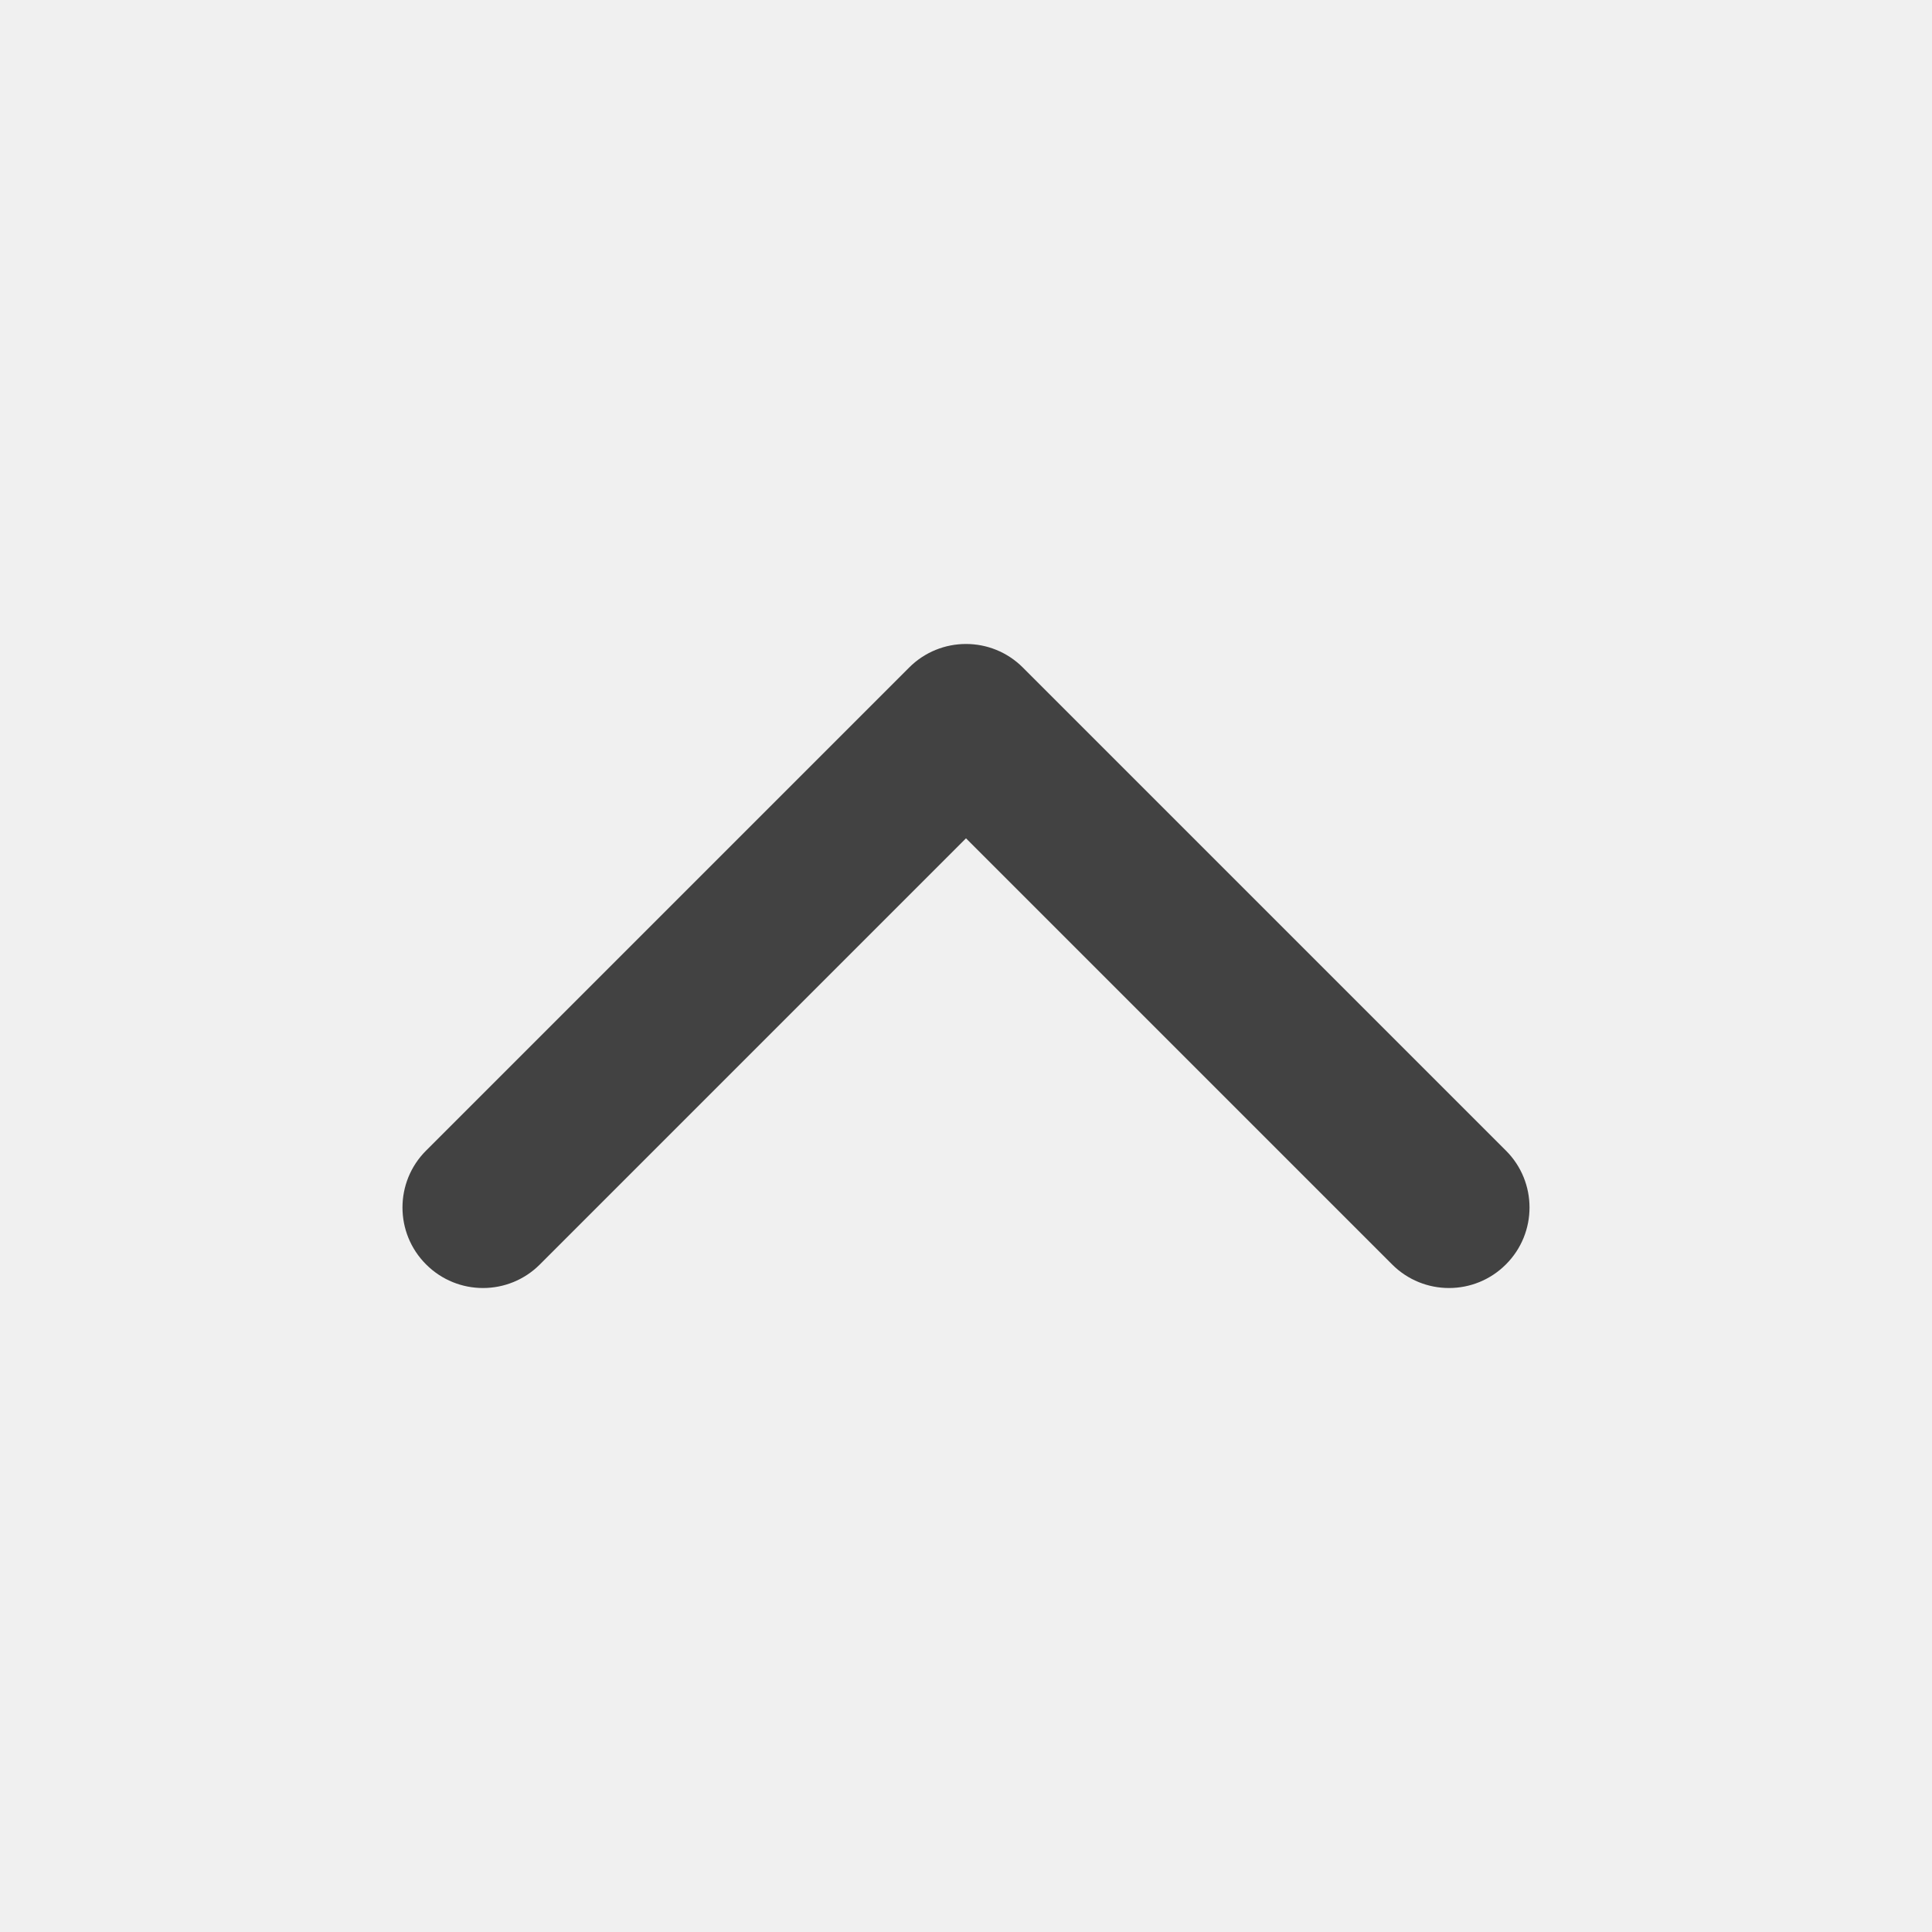
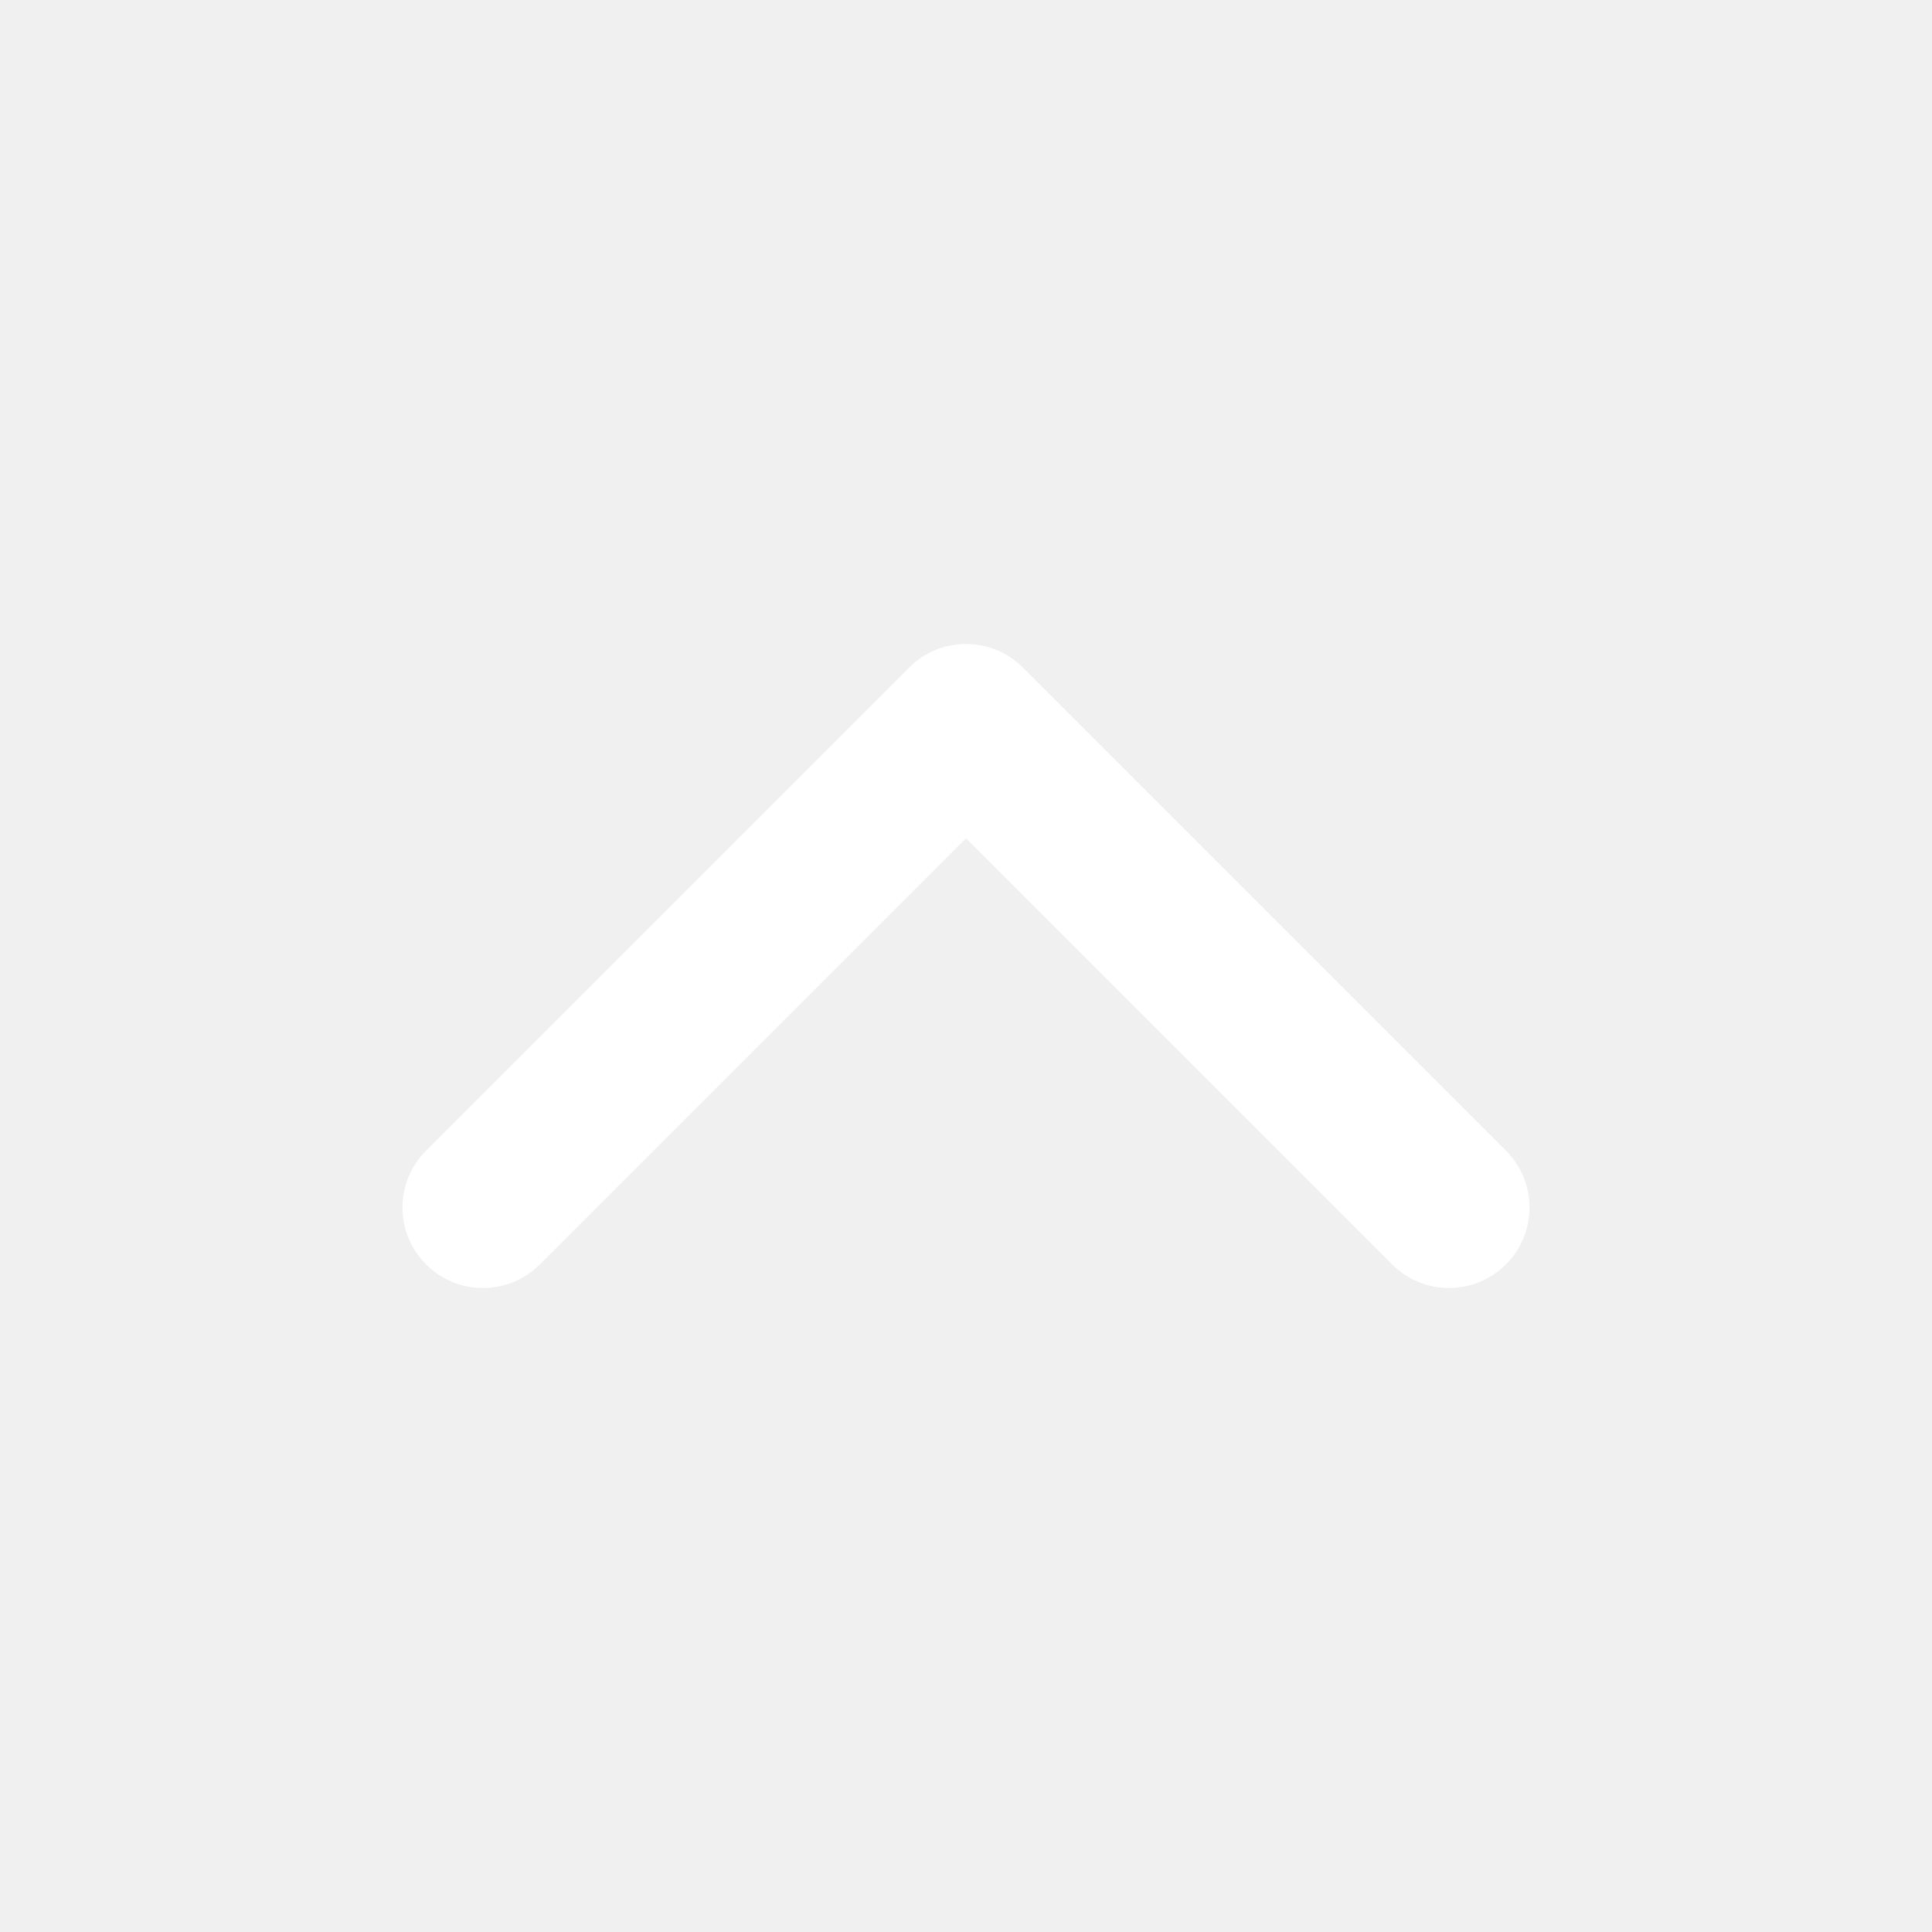
<svg xmlns="http://www.w3.org/2000/svg" width="24" height="24" viewBox="0 0 24 24" fill="none">
-   <path fill-rule="evenodd" clip-rule="evenodd" d="M5.293 15.707C4.902 15.317 4.902 14.683 5.293 14.293L11.293 8.293C11.683 7.902 12.317 7.902 12.707 8.293L18.707 14.293C19.098 14.683 19.098 15.317 18.707 15.707C18.317 16.098 17.683 16.098 17.293 15.707L12 10.414L6.707 15.707C6.317 16.098 5.683 16.098 5.293 15.707Z" fill="#424242" />
+   <path fill-rule="evenodd" clip-rule="evenodd" d="M5.293 15.707C4.902 15.317 4.902 14.683 5.293 14.293L11.293 8.293C11.683 7.902 12.317 7.902 12.707 8.293L18.707 14.293C19.098 14.683 19.098 15.317 18.707 15.707C18.317 16.098 17.683 16.098 17.293 15.707L12 10.414L6.707 15.707C6.317 16.098 5.683 16.098 5.293 15.707Z" fill="white" />
</svg>
